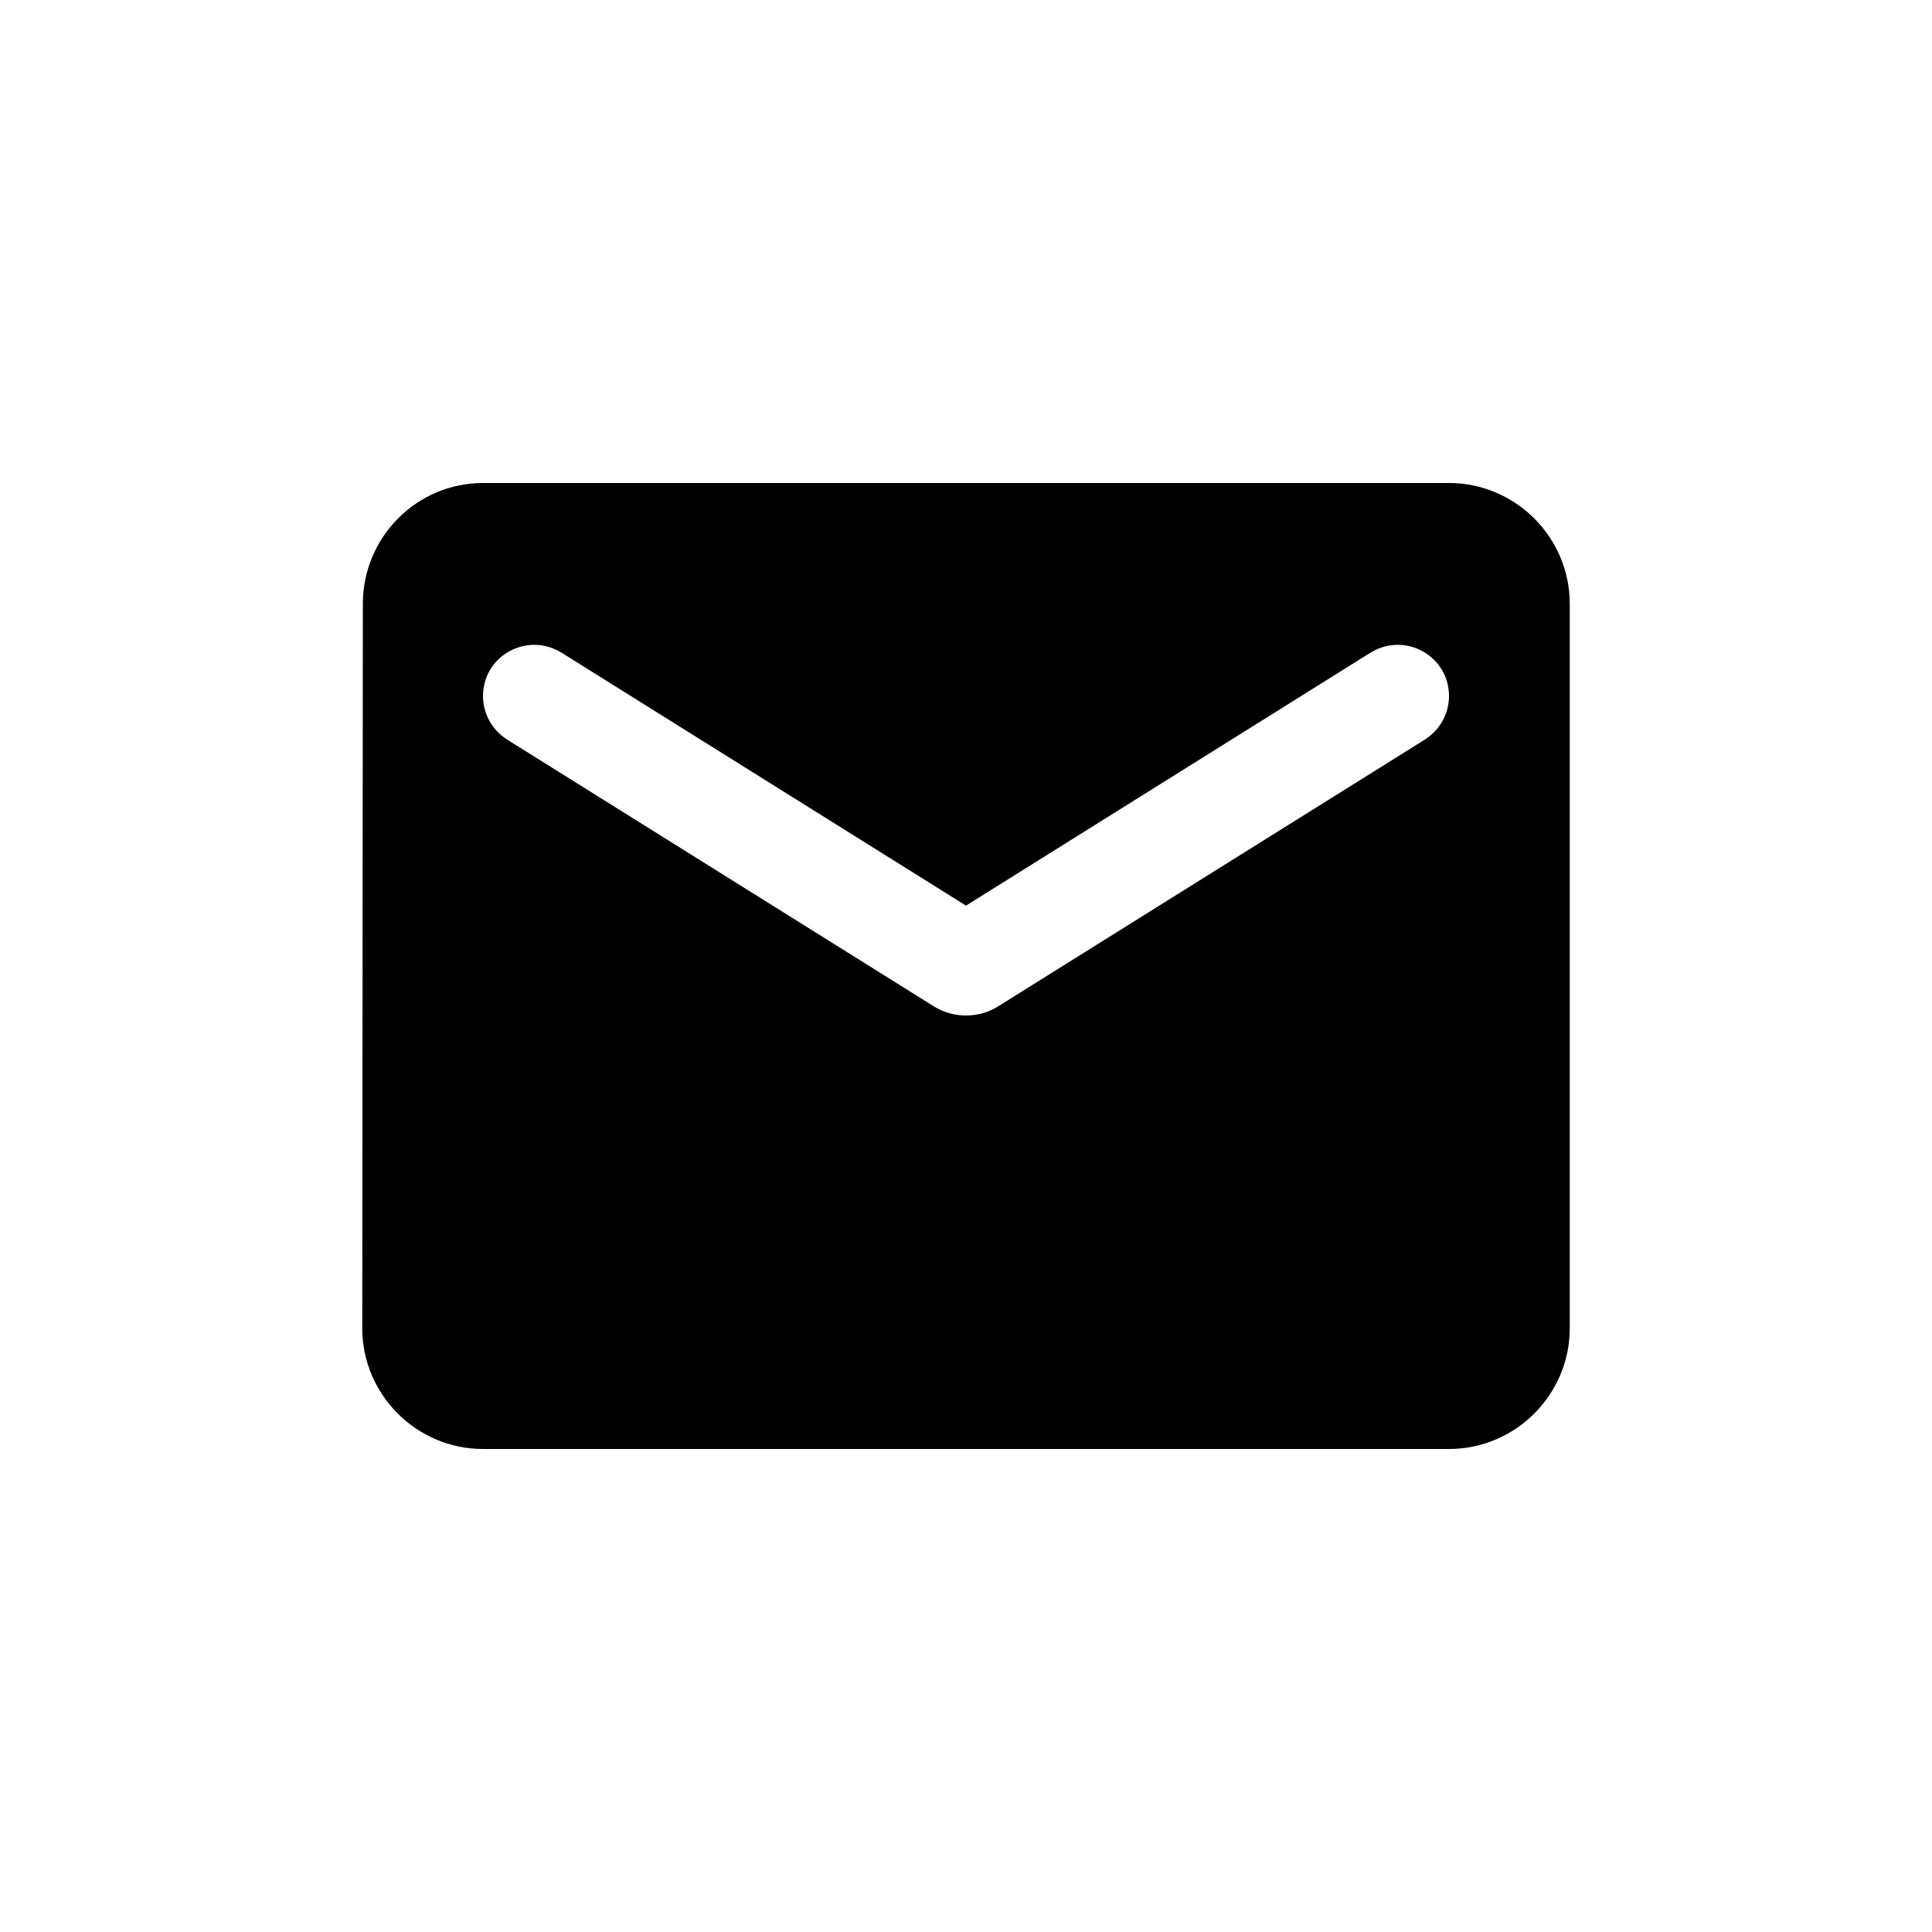
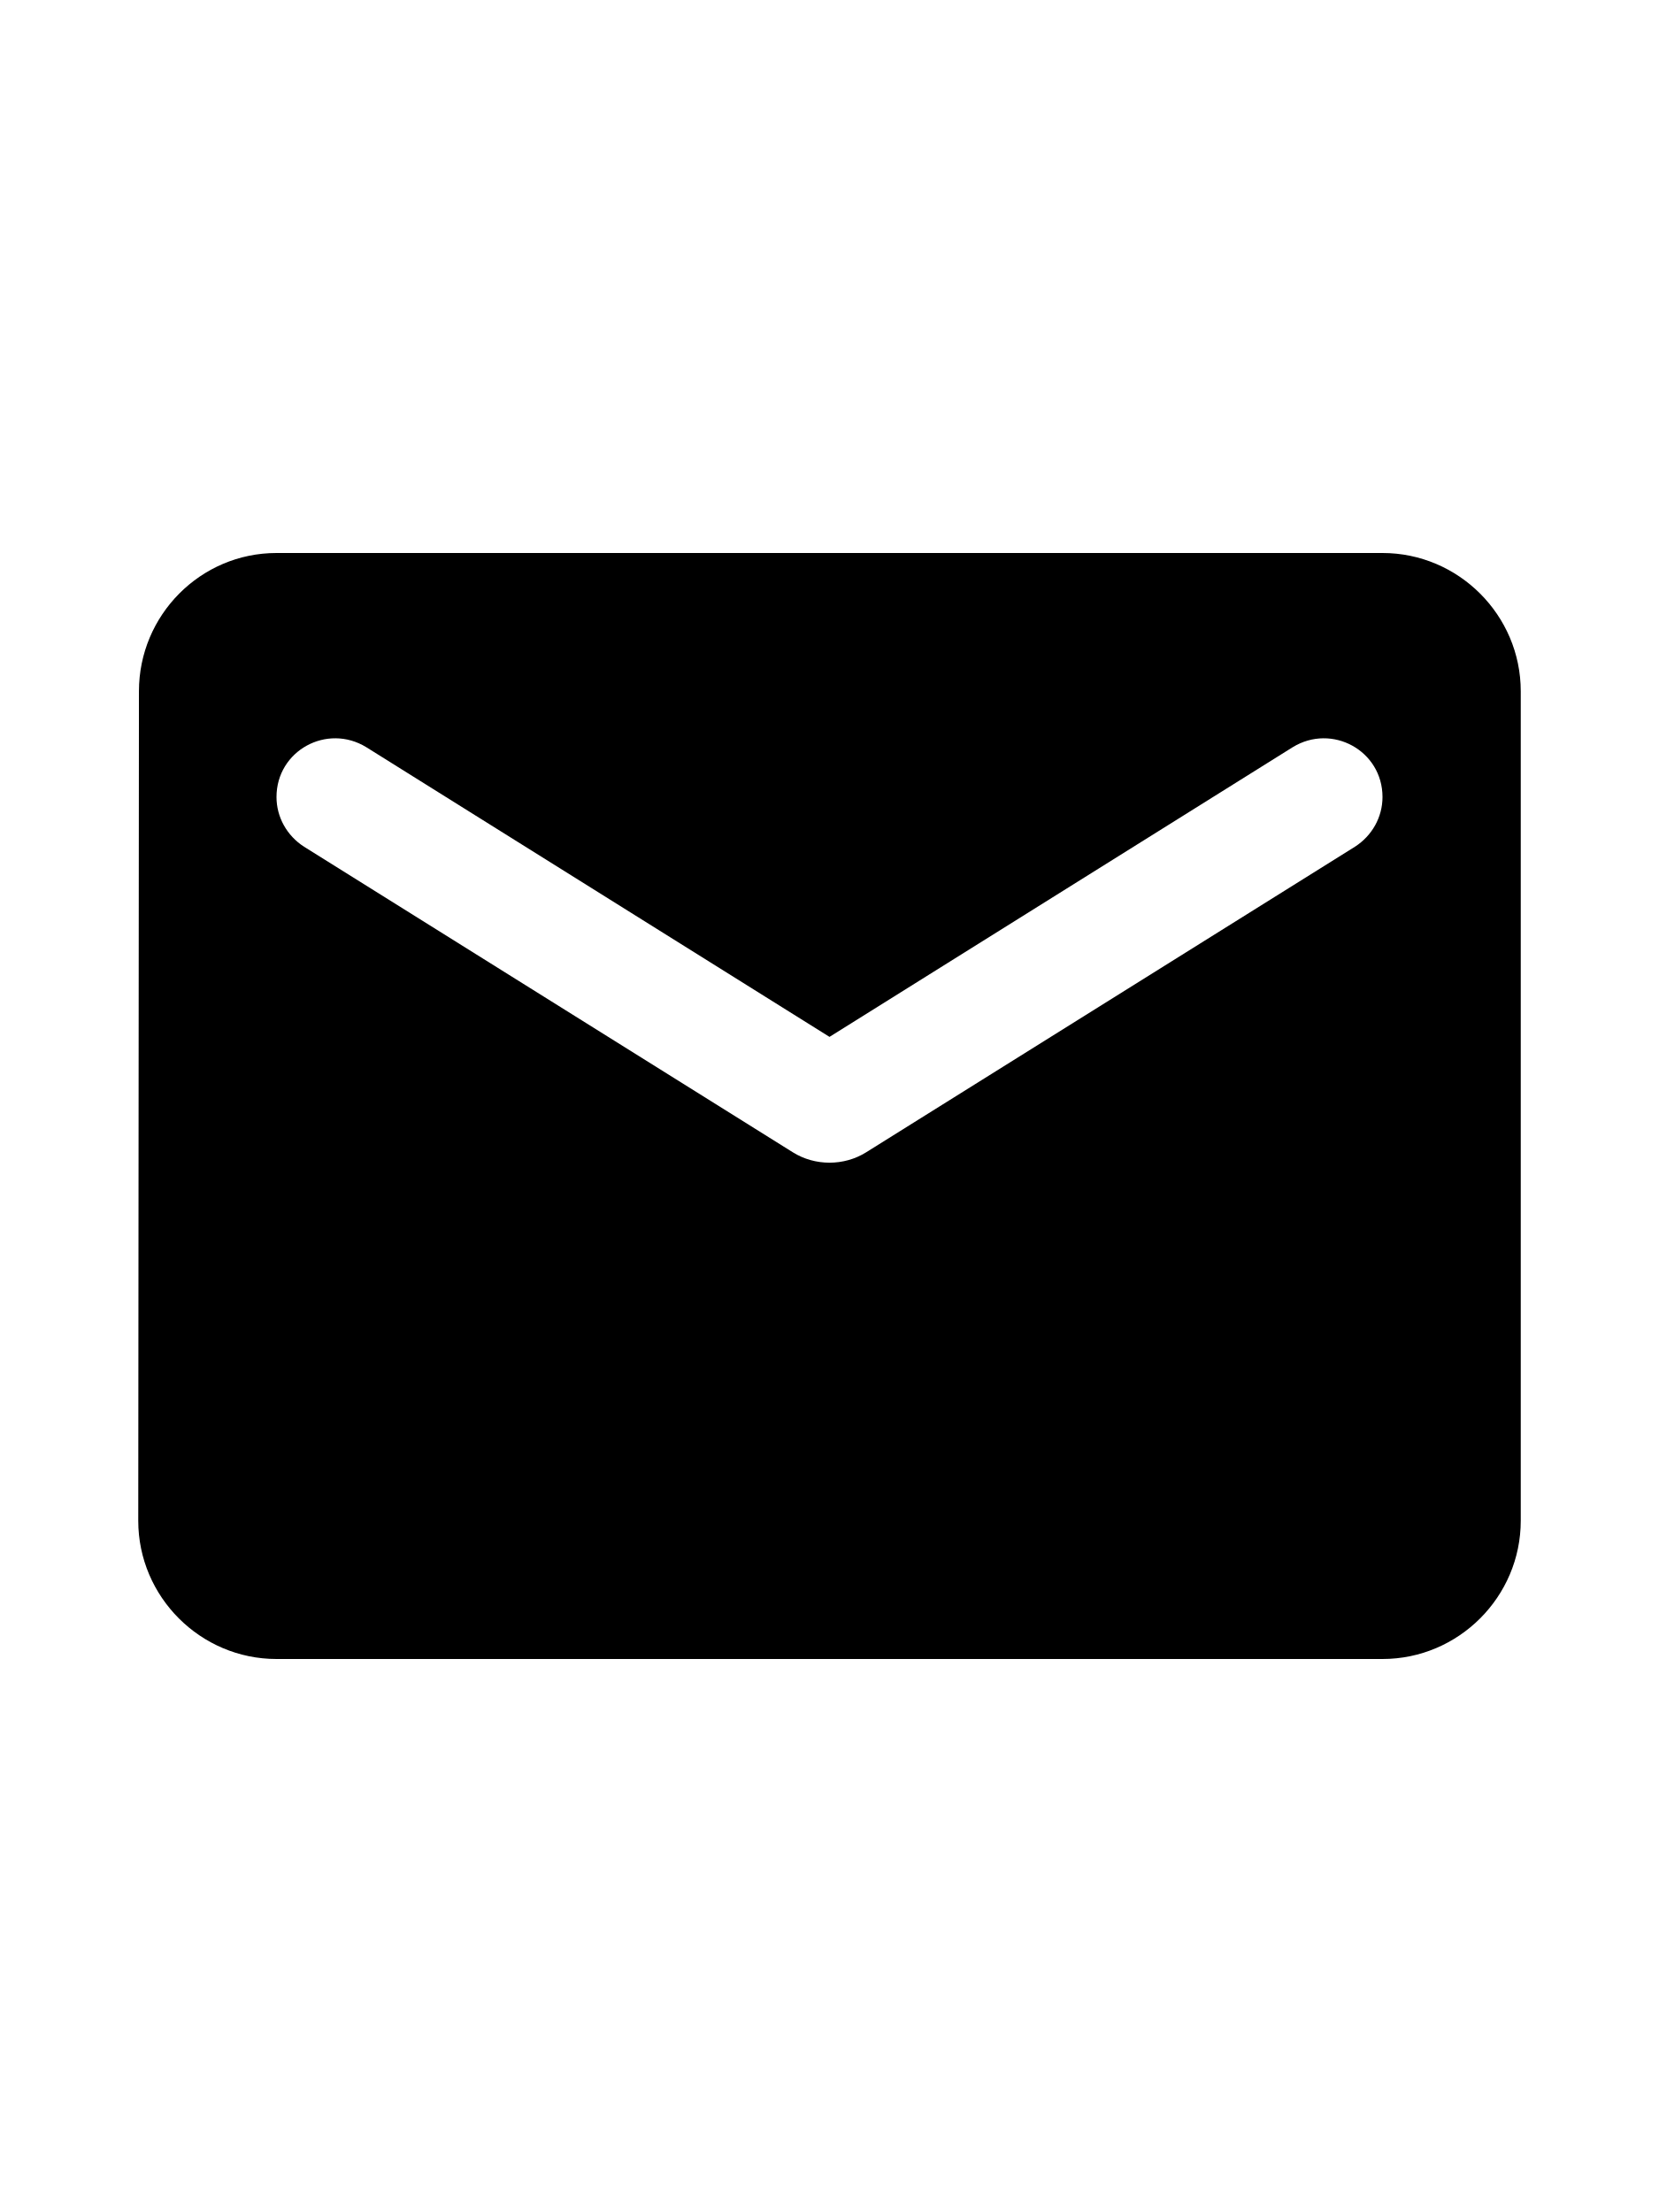
- <svg xmlns="http://www.w3.org/2000/svg" version="1.1" width="32" height="32" viewBox="0 0 32 32">
-   <path d="M24 8h-16c-1.1 0-1.99 0.9-1.99 2l-0.010 12c0 1.1 0.9 2 2 2h16c1.1 0 2-0.9 2-2v-12c0-1.1-0.9-2-2-2zM23.6 12.25l-7.070 4.42c-0.32 0.2-0.74 0.2-1.060 0l-7.070-4.42c-0.25-0.16-0.4-0.43-0.4-0.72 0-0.67 0.73-1.070 1.3-0.72l6.7 4.19 6.7-4.19c0.57-0.35 1.3 0.050 1.3 0.72 0 0.29-0.15 0.56-0.4 0.72z" />
+ <svg xmlns="http://www.w3.org/2000/svg" version="1.1" width="24" height="32" viewBox="0 0 24 32">
+   <path d="M20 8h-16c-1.1 0-1.99 0.9-1.99 2l-0.010 12c0 1.1 0.9 2 2 2h16c1.1 0 2-0.9 2-2v-12c0-1.1-0.9-2-2-2zM19.6 12.25l-7.070 4.42c-0.32 0.2-0.74 0.2-1.060 0l-7.070-4.42c-0.25-0.16-0.4-0.43-0.4-0.72 0-0.67 0.73-1.070 1.3-0.72l6.7 4.19 6.7-4.19c0.57-0.35 1.3 0.050 1.3 0.72 0 0.29-0.15 0.56-0.4 0.72z" />
</svg>
